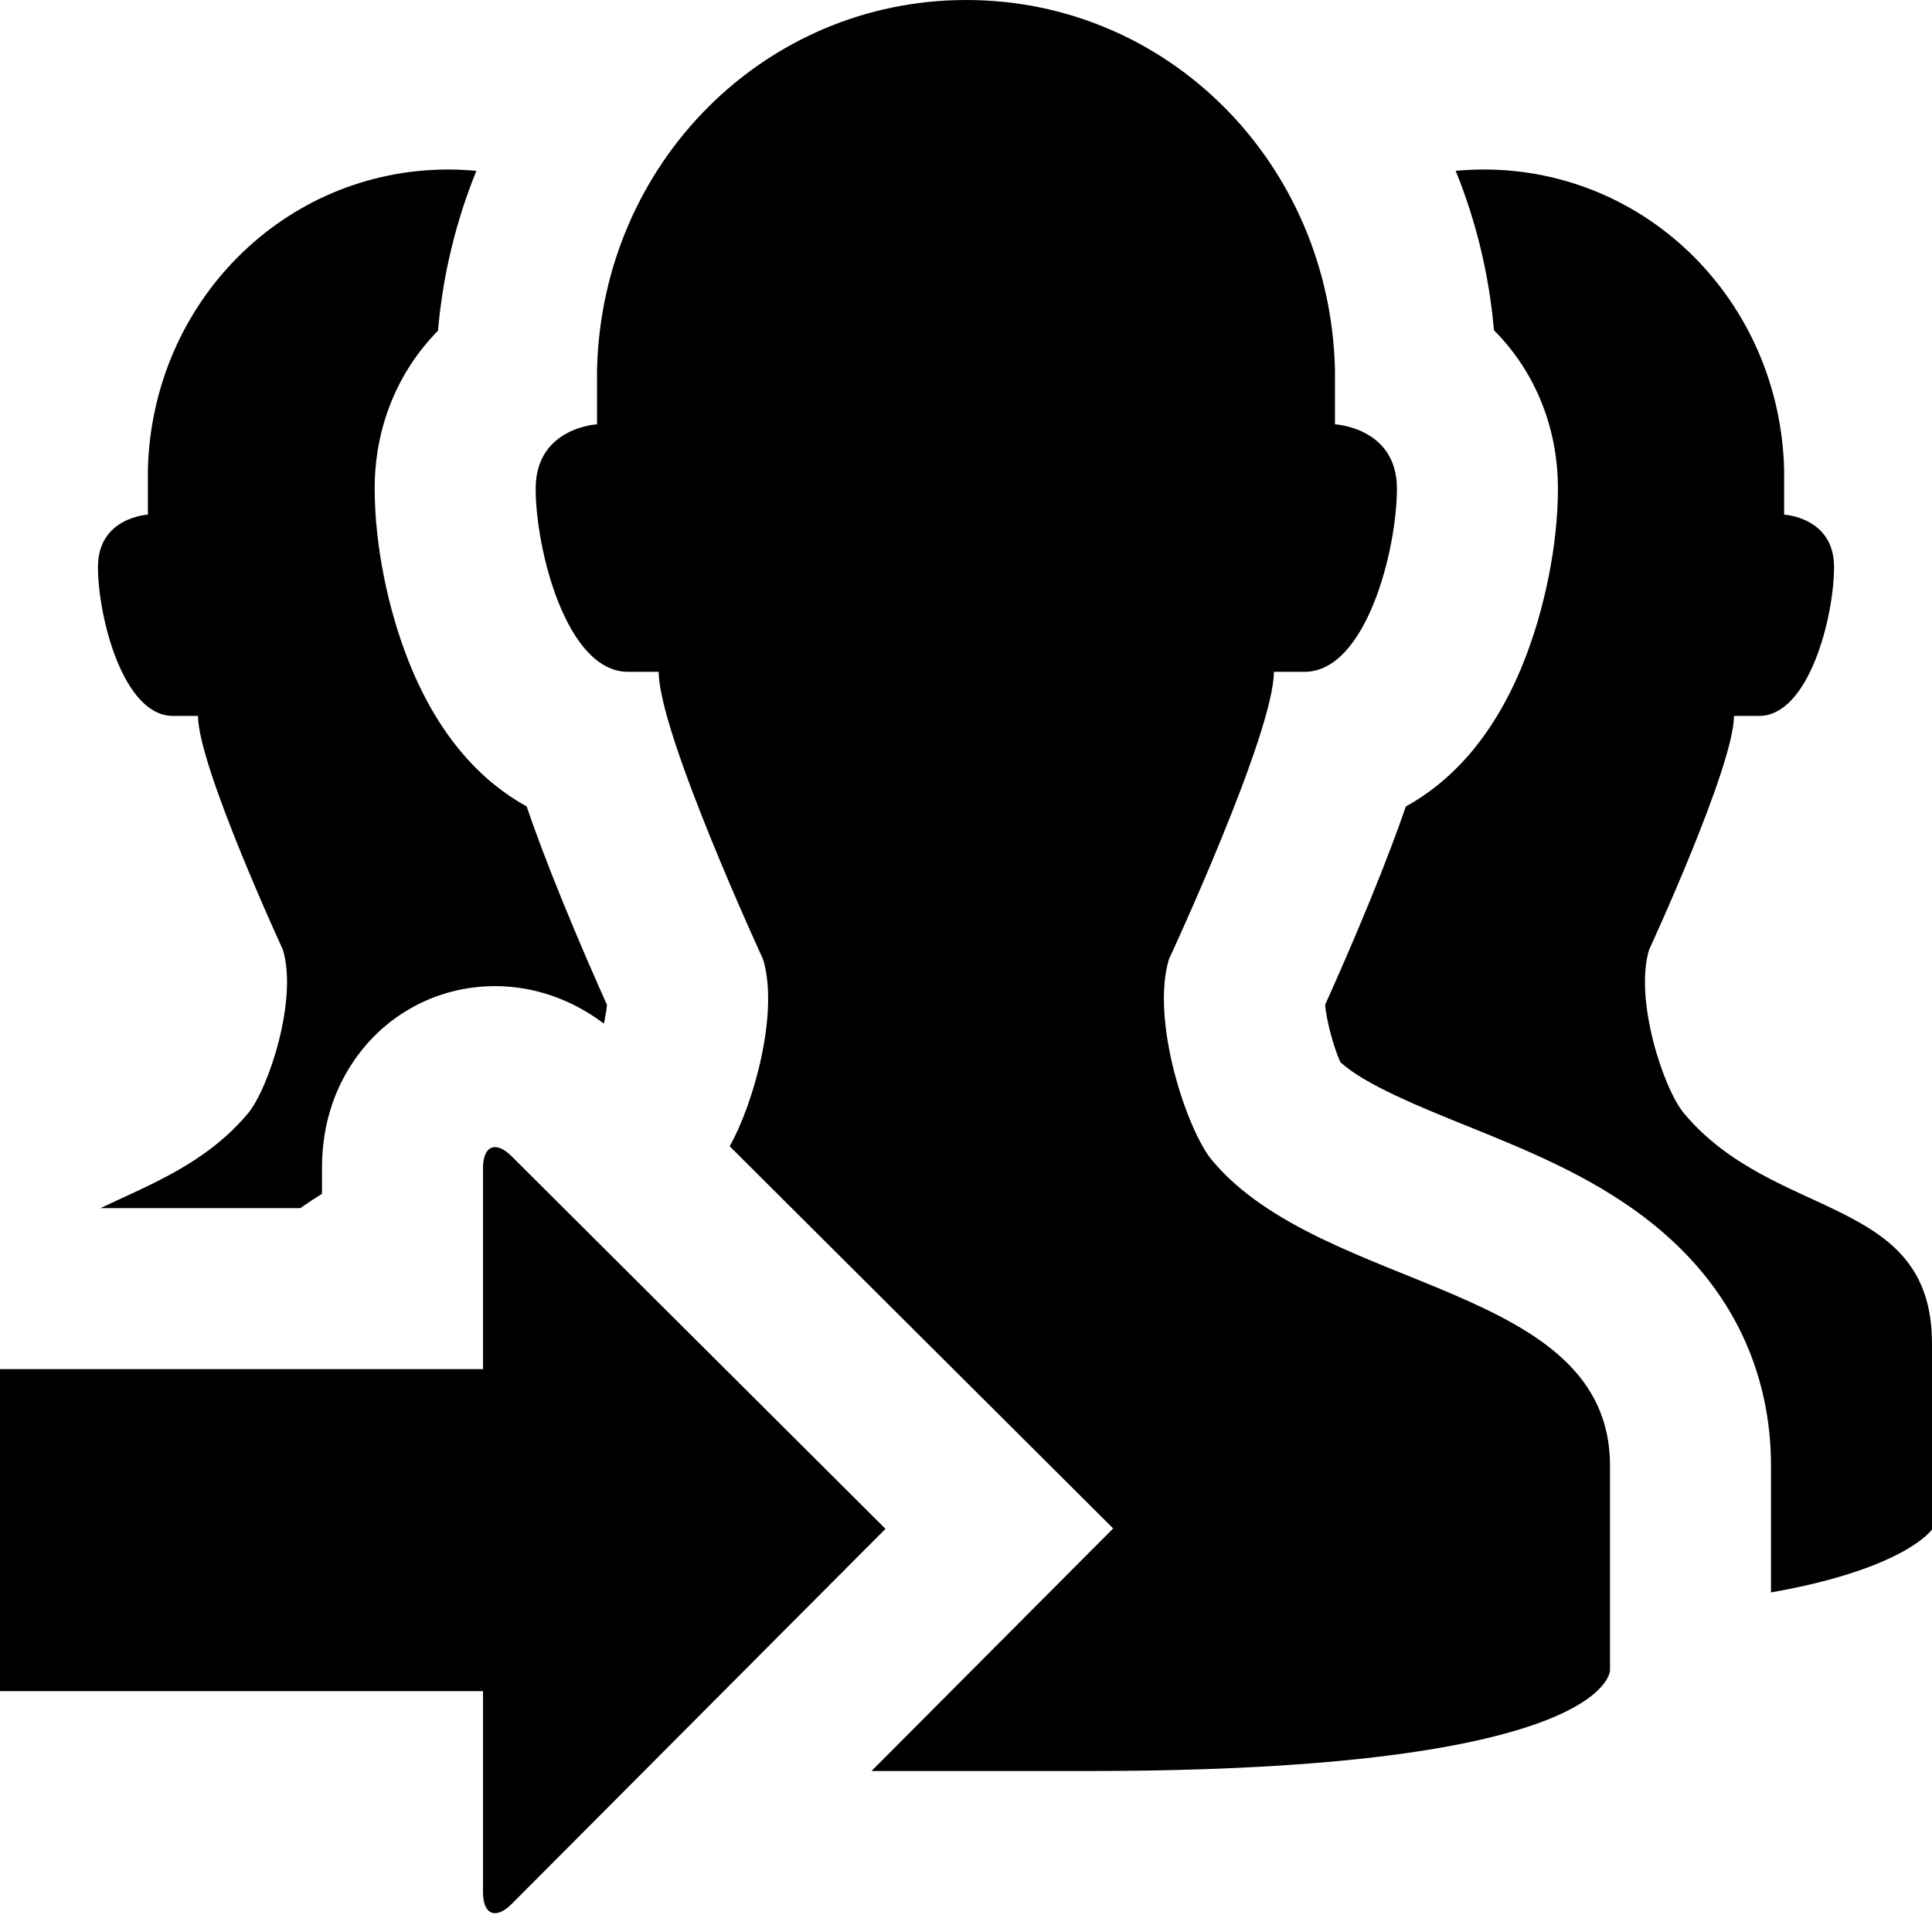
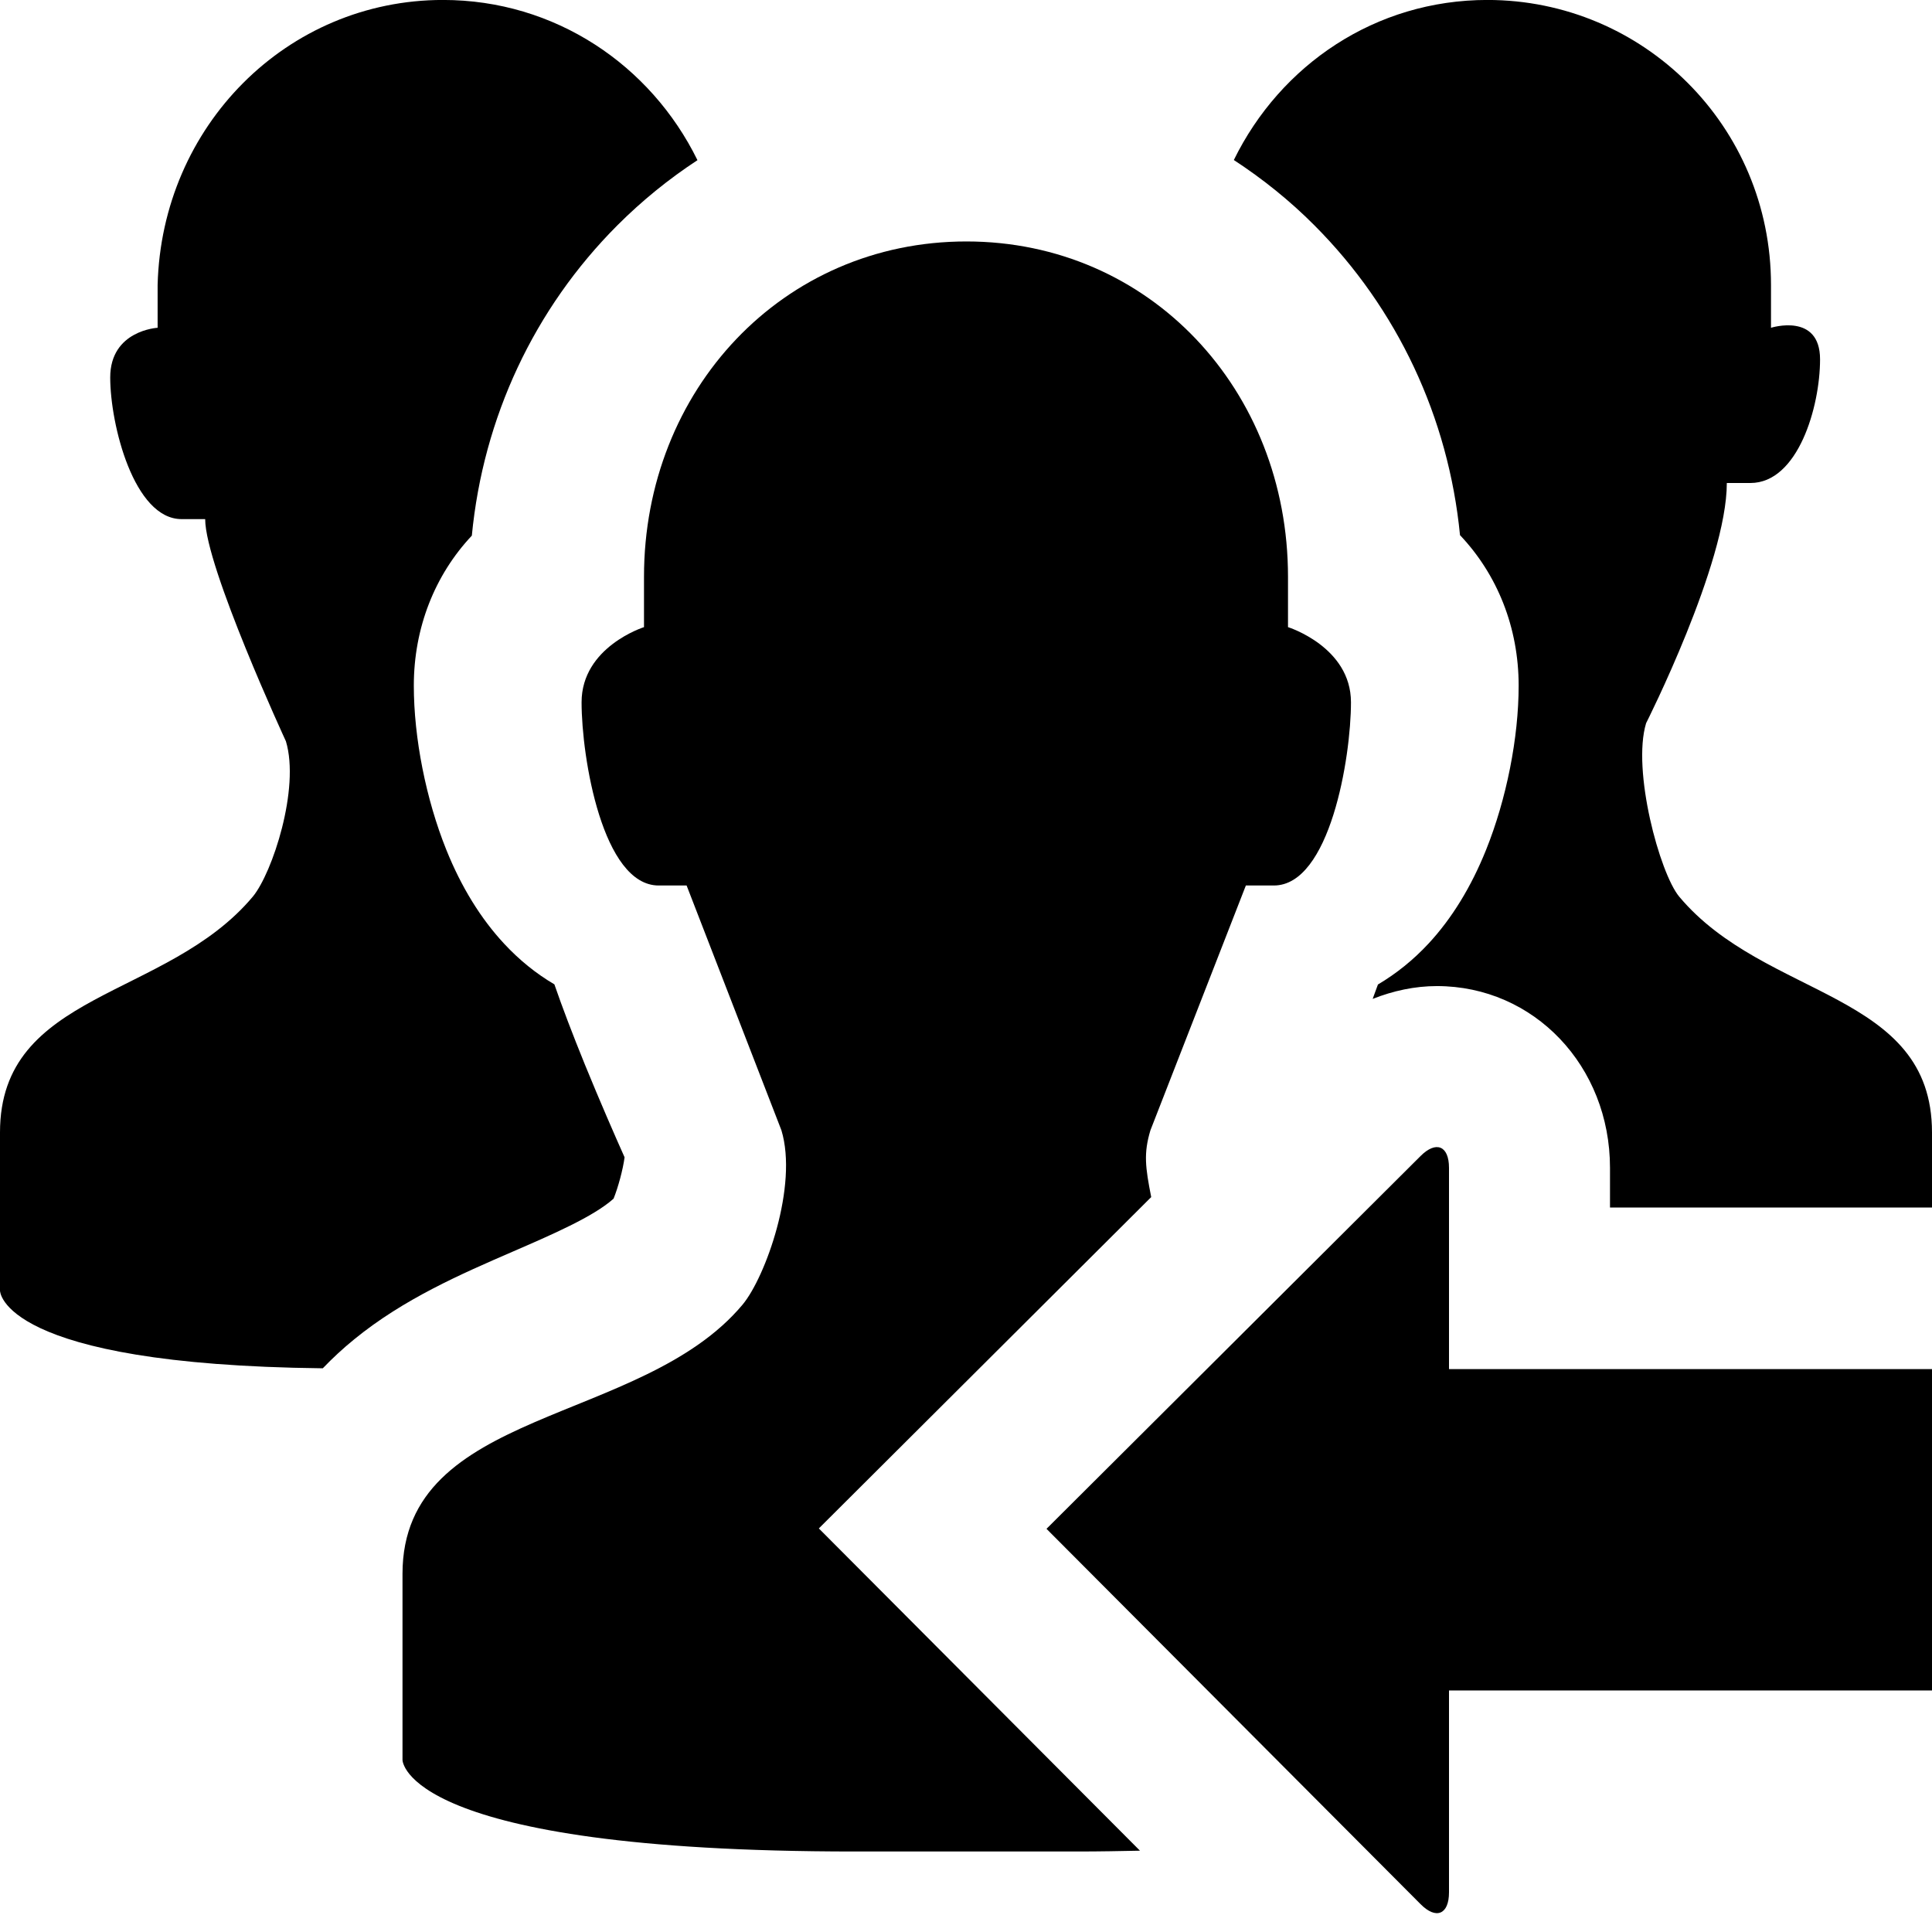
<svg xmlns="http://www.w3.org/2000/svg" version="1.1" id="Layer_1" x="0px" y="0px" width="1152px" height="1152px" viewBox="0 0 1152 1152" enable-background="new 0 0 1152 1152" xml:space="preserve">
-   <path d="M1004.086,663.819c-12.266-14.694-29.727-67.875-20.781-97.493c0,0,50.617-109.604,50.617-139.427c0,0,0,0,14.919,0  c29.836,0,44.753-59.25,44.753-88.867c0-29.619-29.766-31.174-29.766-31.174v-26.841c-2.534-99.787-81.215-178.942-179.085-178.942  c-5.656,0-11.244,0.276-16.76,0.793c12.206,30.021,19.949,62.005,22.826,95.047c24.326,24.39,38.135,57.735,38.135,94.411  c0,33.031-7.742,71.969-20.711,104.158c-18.663,46.326-45.023,71.672-69.979,85.4c-5.307,15.439-12.192,33.681-21.104,55.484  c-10.417,25.479-20.748,48.851-27.03,62.791c0.863,9.732,5.22,25.567,9.042,34.078c13.993,13.217,47.553,26.797,74.886,37.856  c36.179,14.643,73.59,29.78,106.477,54.774C1042.905,773.281,1056,832.555,1056,873.931v75.593c80.192-14.124,96-37.522,96-37.522  s0-61.681,0-110.851C1152,712.295,1058.164,728.492,1004.086,663.819z" />
-   <g>
-     <path d="M103.159,426.899c14.919,0,14.919,0,14.919,0c0,29.823,50.617,139.427,50.617,139.427   c8.945,29.618-8.516,82.799-20.782,97.493c-25.219,30.159-59.083,42.732-88.045,56.573h119.154   c4.264-2.994,8.594-5.842,12.978-8.56v-15.44c0-21.656,5.298-41.432,15.748-58.771c18.723-31.07,51.42-49.62,87.465-49.62   c23.126,0,45.656,7.842,64.871,22.354c0.895-4.078,1.555-7.975,1.827-11.19c-6.237-13.915-16.556-37.38-26.959-62.971   c-8.842-21.75-15.675-39.949-20.944-55.356c-24.93-13.738-51.25-39.079-69.892-85.355c-12.968-32.189-20.709-71.126-20.709-104.156   c0-36.511,13.672-69.751,37.761-94.124c2.862-33.14,10.629-65.221,22.896-95.33c-5.53-0.521-11.134-0.798-16.806-0.798   c-97.87,0-176.551,79.155-179.085,178.942v26.841c0,0-29.765,1.555-29.765,31.174C58.407,367.65,73.323,426.899,103.159,426.899z" />
-     <path d="M722.723,691.87c-15.081-18.064-36.721-83.456-25.725-119.87c0,0,62.582-134.75,62.582-171.417c0,0,0,0,18.342,0   c36.683,0,55.022-72.843,55.022-109.257C832.944,254.913,796,253,796,253v-33C792.884,97.317,696.5,0.001,576.175,0.001   S359.116,97.317,356,220v33c0,0-36.594,1.912-36.594,38.327c0,36.413,18.34,109.257,55.021,109.257c18.342,0,18.342,0,18.342,0   C392.769,437.25,455,572,455,572c9.683,32.061-5.8,86.57-19.933,111.477l228.696,227.891L519.64,1056h129.897   C960,1056,960,996,960,996s0-61.617,0-122.069C960,764.689,789.21,771.383,722.723,691.87z" />
-     <path d="M304.971,689.365c-9.334-9.334-16.971-6.172-16.971,7.027v120H0v192h288v120c0,13.2,7.637,16.363,16.971,7.029L528,911.606   L304.971,689.365z" />
-   </g>
+   <path d="M211.172,798.629c29.578-24.188,64.078-39.094,94.547-52.312c22.688-9.844,48.188-20.812,60.141-31.594  c2.672-6.609,5.578-17.25,6.562-24.656c-5.766-12.891-14.672-33.281-23.672-55.312c-7.5-18.469-13.5-34.219-18.188-47.812  c-10.875-6.375-20.953-14.531-30-24.281c-13.875-14.906-25.5-33.75-34.406-55.875c-12.188-30.281-19.406-66.844-19.406-97.969  c0-34.406,12.469-65.906,34.594-89.438c6.75-70.266,37.125-135.328,86.812-185.062c14.719-14.719,30.703-27.656,47.719-38.812  C387.984,38.691,330.844-0.027,264.141-0.027c-93.047,0-167.766,75.188-170.156,169.969v25.5c0,0-28.266,1.5-28.266,29.625  c0,28.172,14.156,84.469,42.562,84.469c14.062,0,14.062,0,14.062,0c0,28.312,48.141,132.469,48.141,132.469  c8.484,28.125-8.109,78.609-19.734,92.625C99.328,596.035,0,590.879,0,675.254c0,46.781,0,94.359,0,94.359s0,44.109,192.469,46.266  C198.234,809.879,204.469,804.066,211.172,798.629z" />
+   <path d="M488.25,911.363l198.188-197.578c-3.516-17.812-4.594-26.143-0.469-39.83L742.875,528c0,0,0,0,16.688,0  c33.375,0,45.984-76.139,45.984-109.232S768,373.941,768,373.941v-30c0-111.469-82.453-199.969-191.766-199.969  c-109.453,0-192.234,88.5-192.234,199.969v30c0,0-37.219,11.732-37.219,44.826S359.344,528,392.766,528c16.641,0,16.641,0,16.641,0  l56.531,145.955c10.031,33.094-9.469,87.509-23.156,103.962C382.312,850.198,240,839.129,240,938.457c0,54.984,0,110.953,0,110.953  s0,54.59,269.438,54.59h133.406c13.125,0,25.031-0.248,36.891-0.482L488.25,911.363z" />
+   <path d="M870.562,319.098c22.312,23.531,34.969,55.125,34.969,89.719c0,31.078-7.266,67.688-19.406,97.875  c-8.906,22.172-20.438,40.969-34.312,55.922c-9.094,9.797-19.266,17.953-30.188,24.422c-0.938,2.625-2.156,5.766-3.141,8.578  c12.234-4.828,25.125-7.641,38.297-7.641c57.891,0,103.219,47.625,103.219,108.375V720h192c0-14,0-29.277,0-44.746  c0-84.375-99.328-79.219-150.75-140.625c-11.625-14.016-28.219-75.268-19.734-103.393c0,0,48.141-95.236,48.141-143.236  c0,0,0,0,14.062,0c28.406,0,41.531-45.529,41.531-73.701c0-28.125-29.25-18.857-29.25-18.857v-25.5  C1056,75.16,979.875-0.027,886.875-0.027c-66.656,0-123.328,38.625-151.172,95.438c17.062,11.156,33.375,24.188,48.094,39  C833.25,184.004,863.719,248.973,870.562,319.098z" />
+   <path d="M847.031,689.316c9.281-9.281,16.969-6.141,16.969,7.031v120h288v191.625H864v120.375c0,13.219-7.688,16.406-16.969,7.031  L624,911.598L847.031,689.316z" />
</svg>
